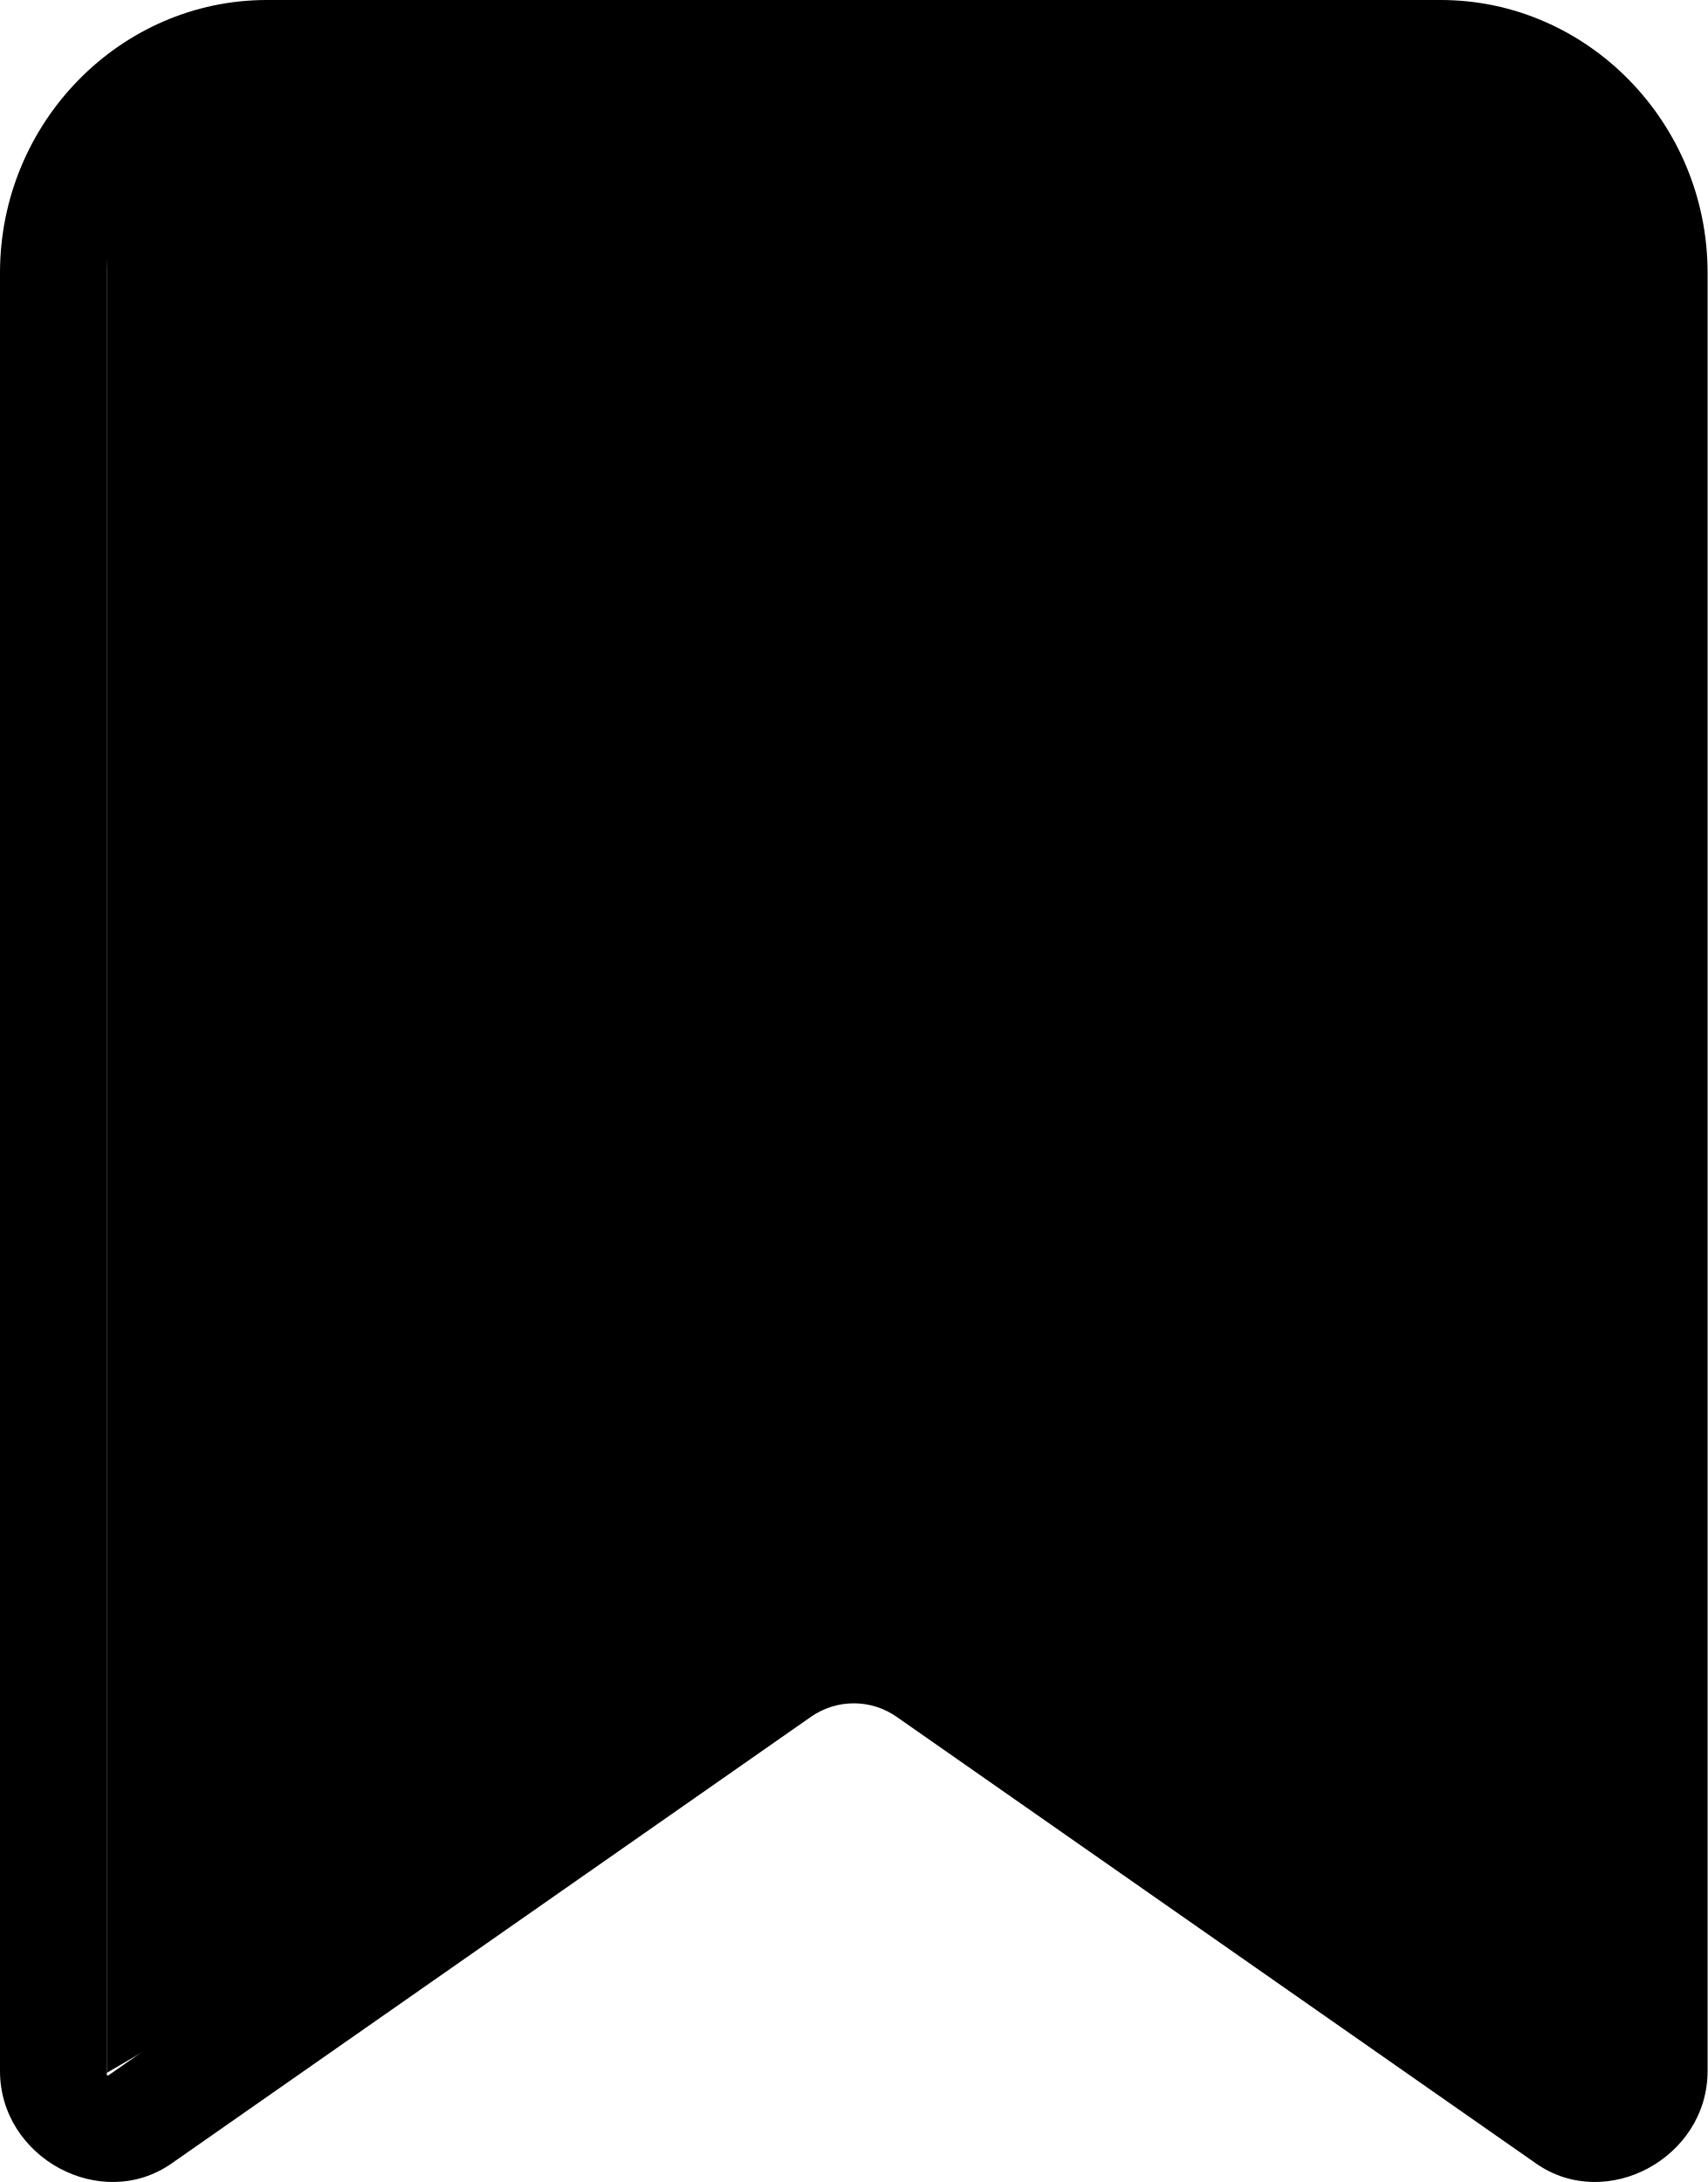
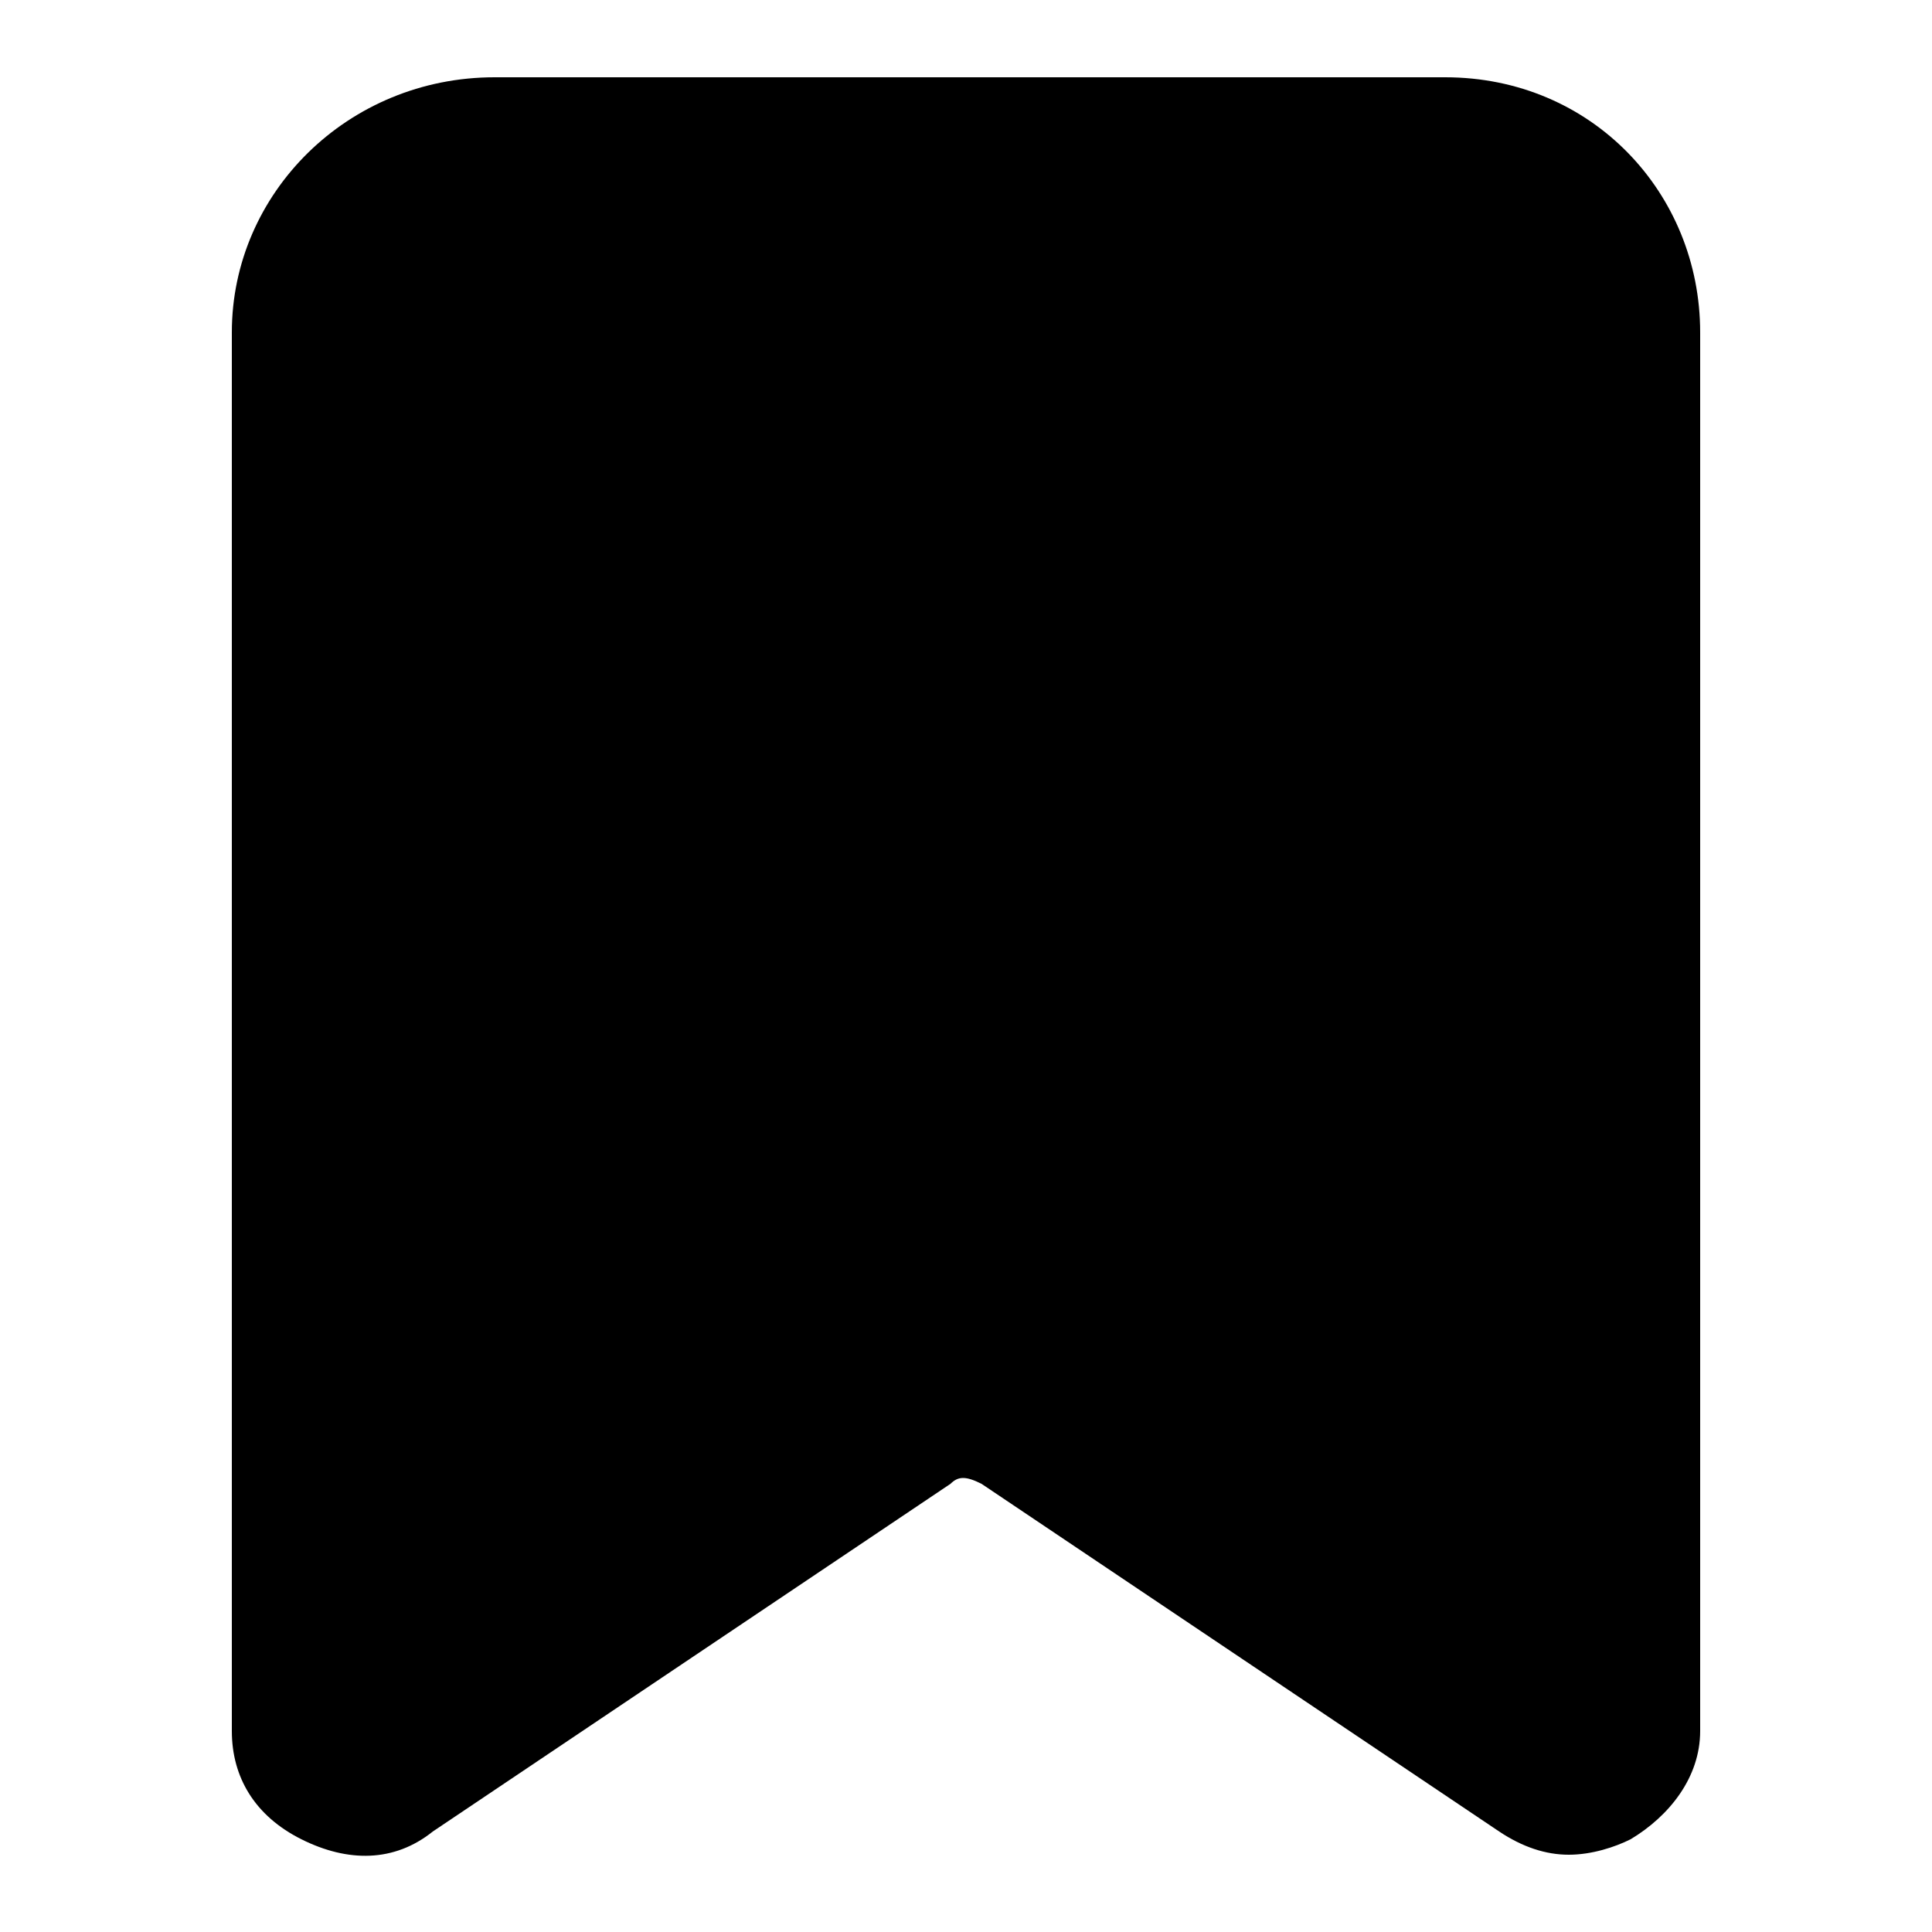
- <svg xmlns="http://www.w3.org/2000/svg" width="18" height="23" fill="none">
-   <path fill="#000" d="M2.813 0C1.266 0 0 1.294 0 2.875V21.83c0 .917 1.067 1.492 1.808.975l6.737-4.706a.788.788 0 0 1 .91 0l6.737 4.706c.74.517 1.808-.058 1.808-.975V2.875C18 1.294 16.734 0 15.187 0H2.813Zm0 1.15h12.374c.938 0 1.688.765 1.688 1.725V21.83c0 .058-.001.058-.049.024L10.09 17.15a1.9 1.9 0 0 0-2.18 0l-6.737 4.705c-.047.034-.048.034-.048-.024V2.875c0-.96.749-1.725 1.687-1.725Z" />
-   <path fill="#000" d="M4.25 1.15H1.125v20.7l3.938-2.3 4.187-2.57 7.625 5.445.563-20.7L15.5 1.15H4.25Z" />
+ <svg xmlns="http://www.w3.org/2000/svg" width="25" height="25" viewBox="0 0 25 25" fill="none">
+   <path d="M18.7 1H6.4C4.5 1 3 2.5 3 4.3V22.4C3 23 3.3 23.5 3.9 23.8C4.5 24.1 5.1 24.1 5.6 23.7L12.3 19.2C12.4 19.1 12.5 19.1 12.7 19.2L19.4 23.7C19.7 23.9 20 24 20.3 24C20.6 24 20.9 23.9 21.1 23.8C21.6 23.5 22 23 22 22.4V4.3C22 2.5 20.6 1 18.7 1Z" fill="black" />
</svg>
